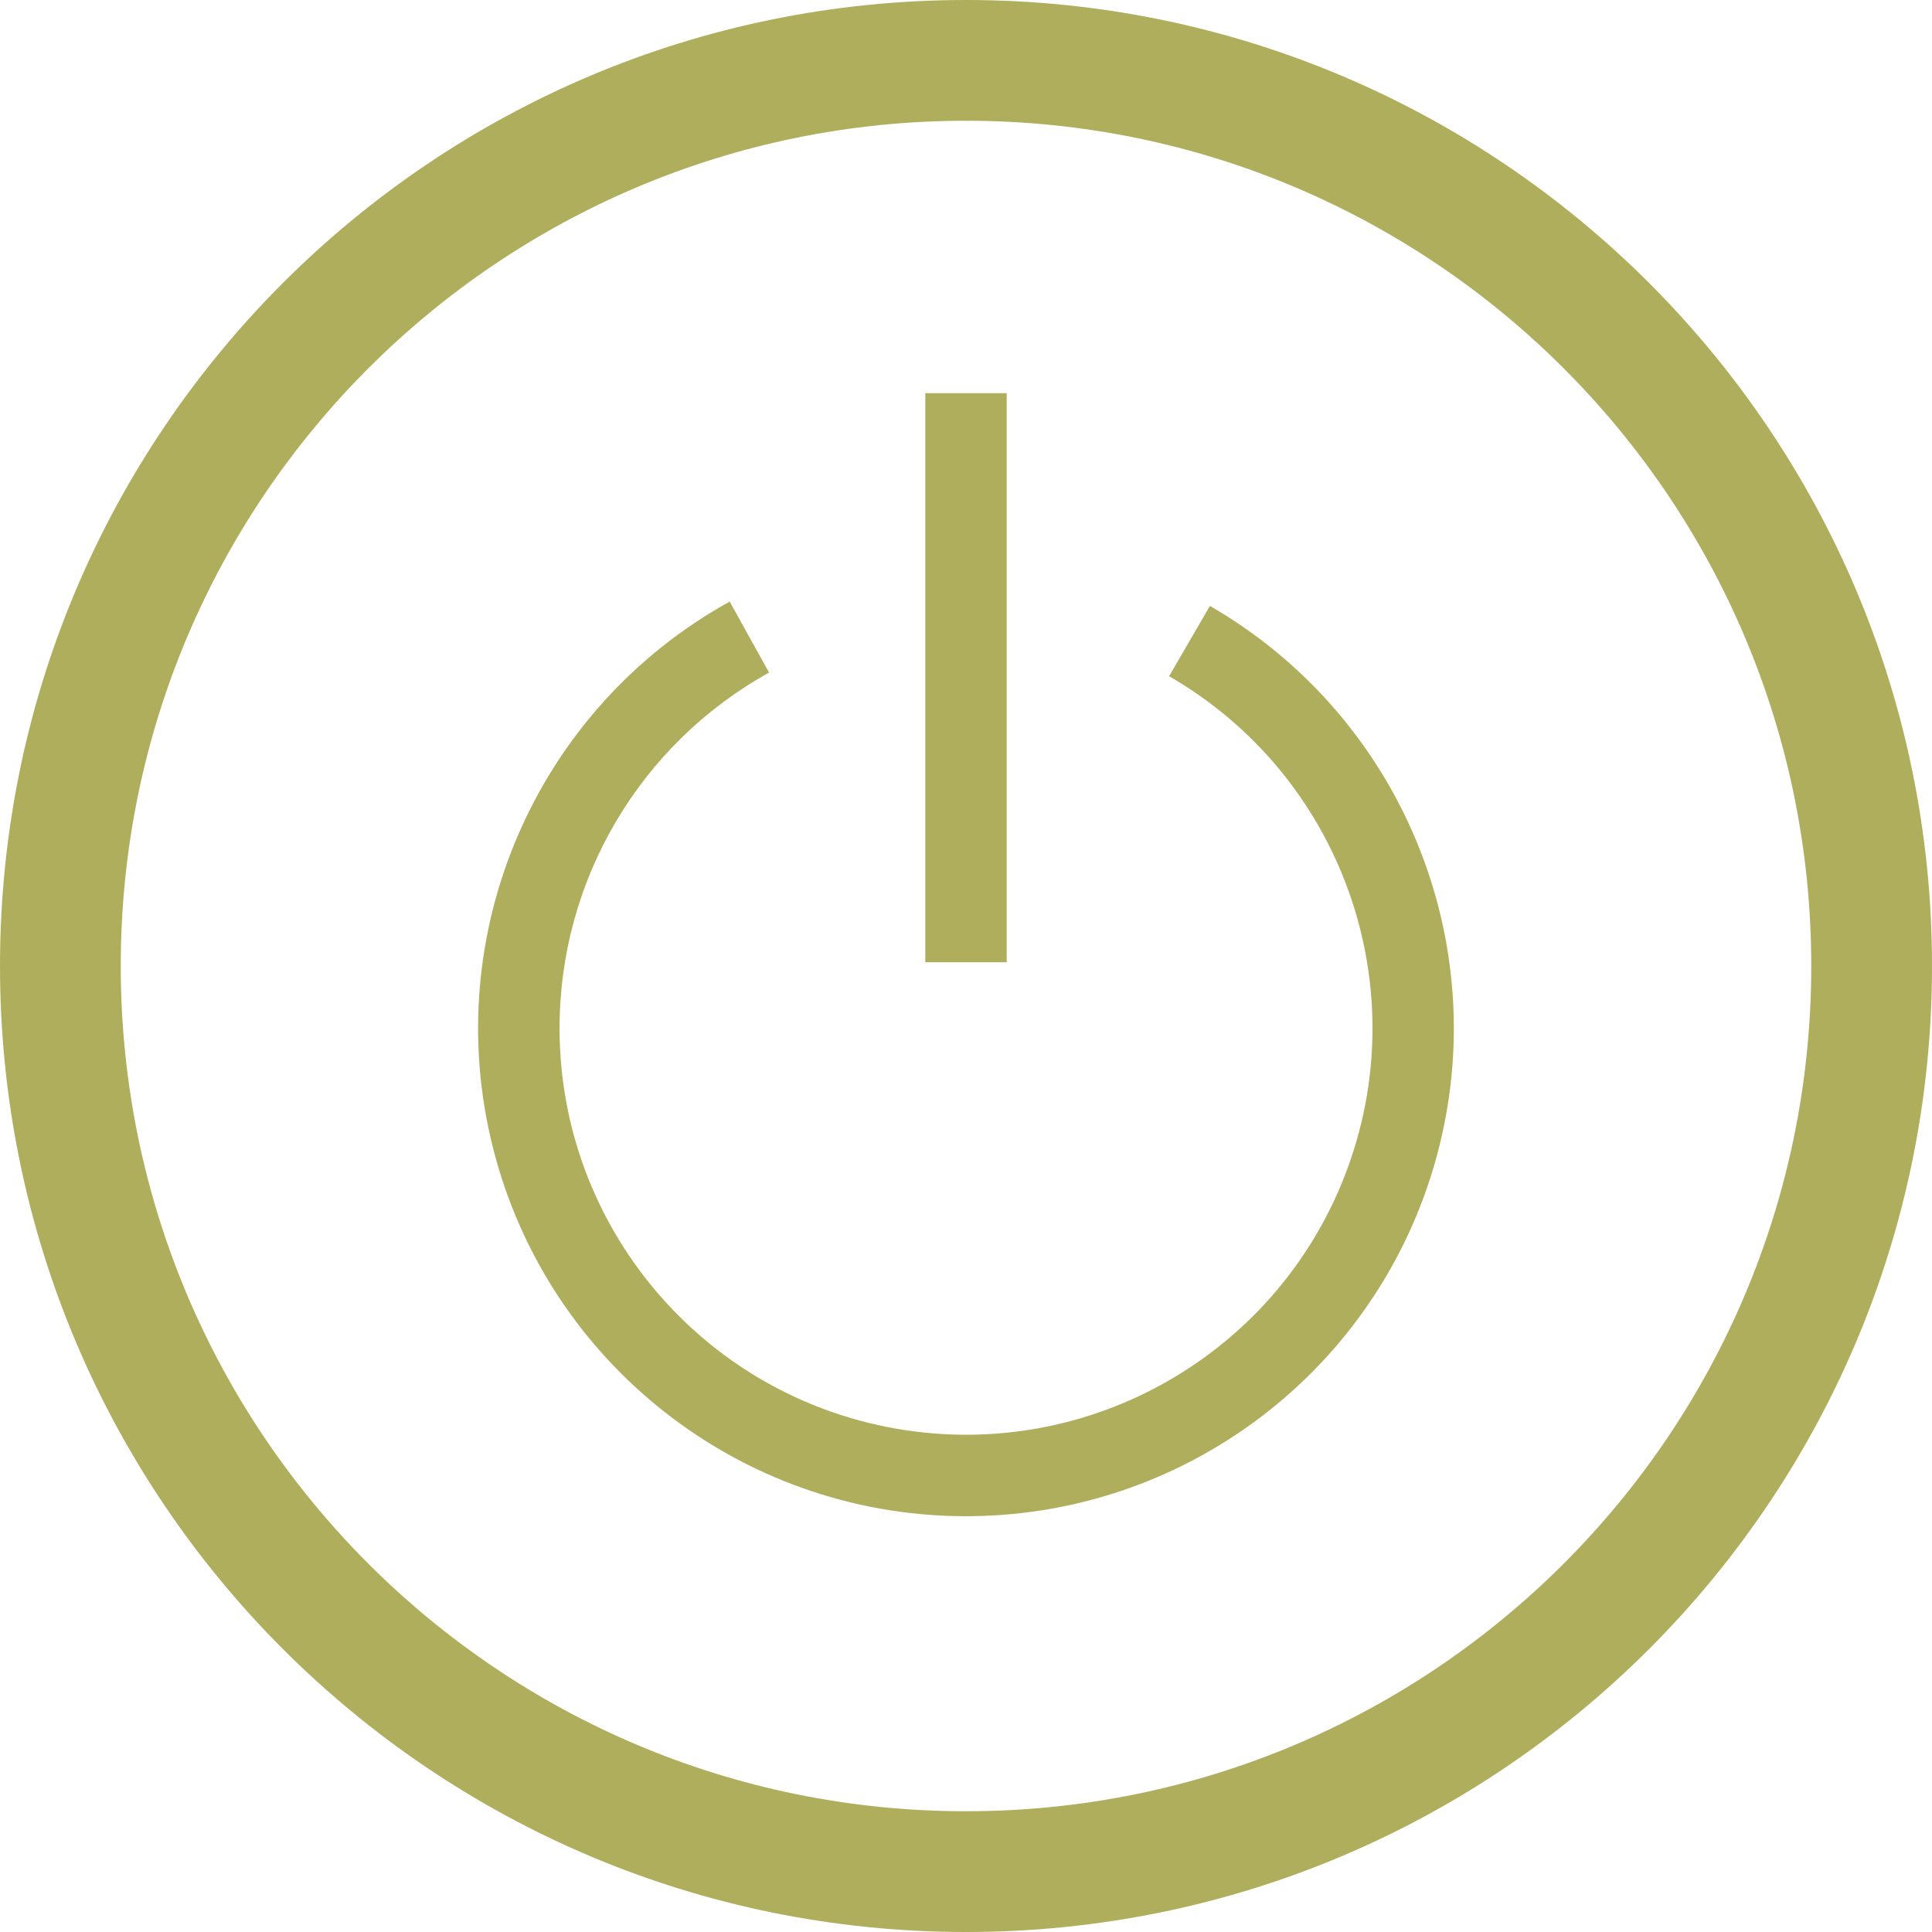
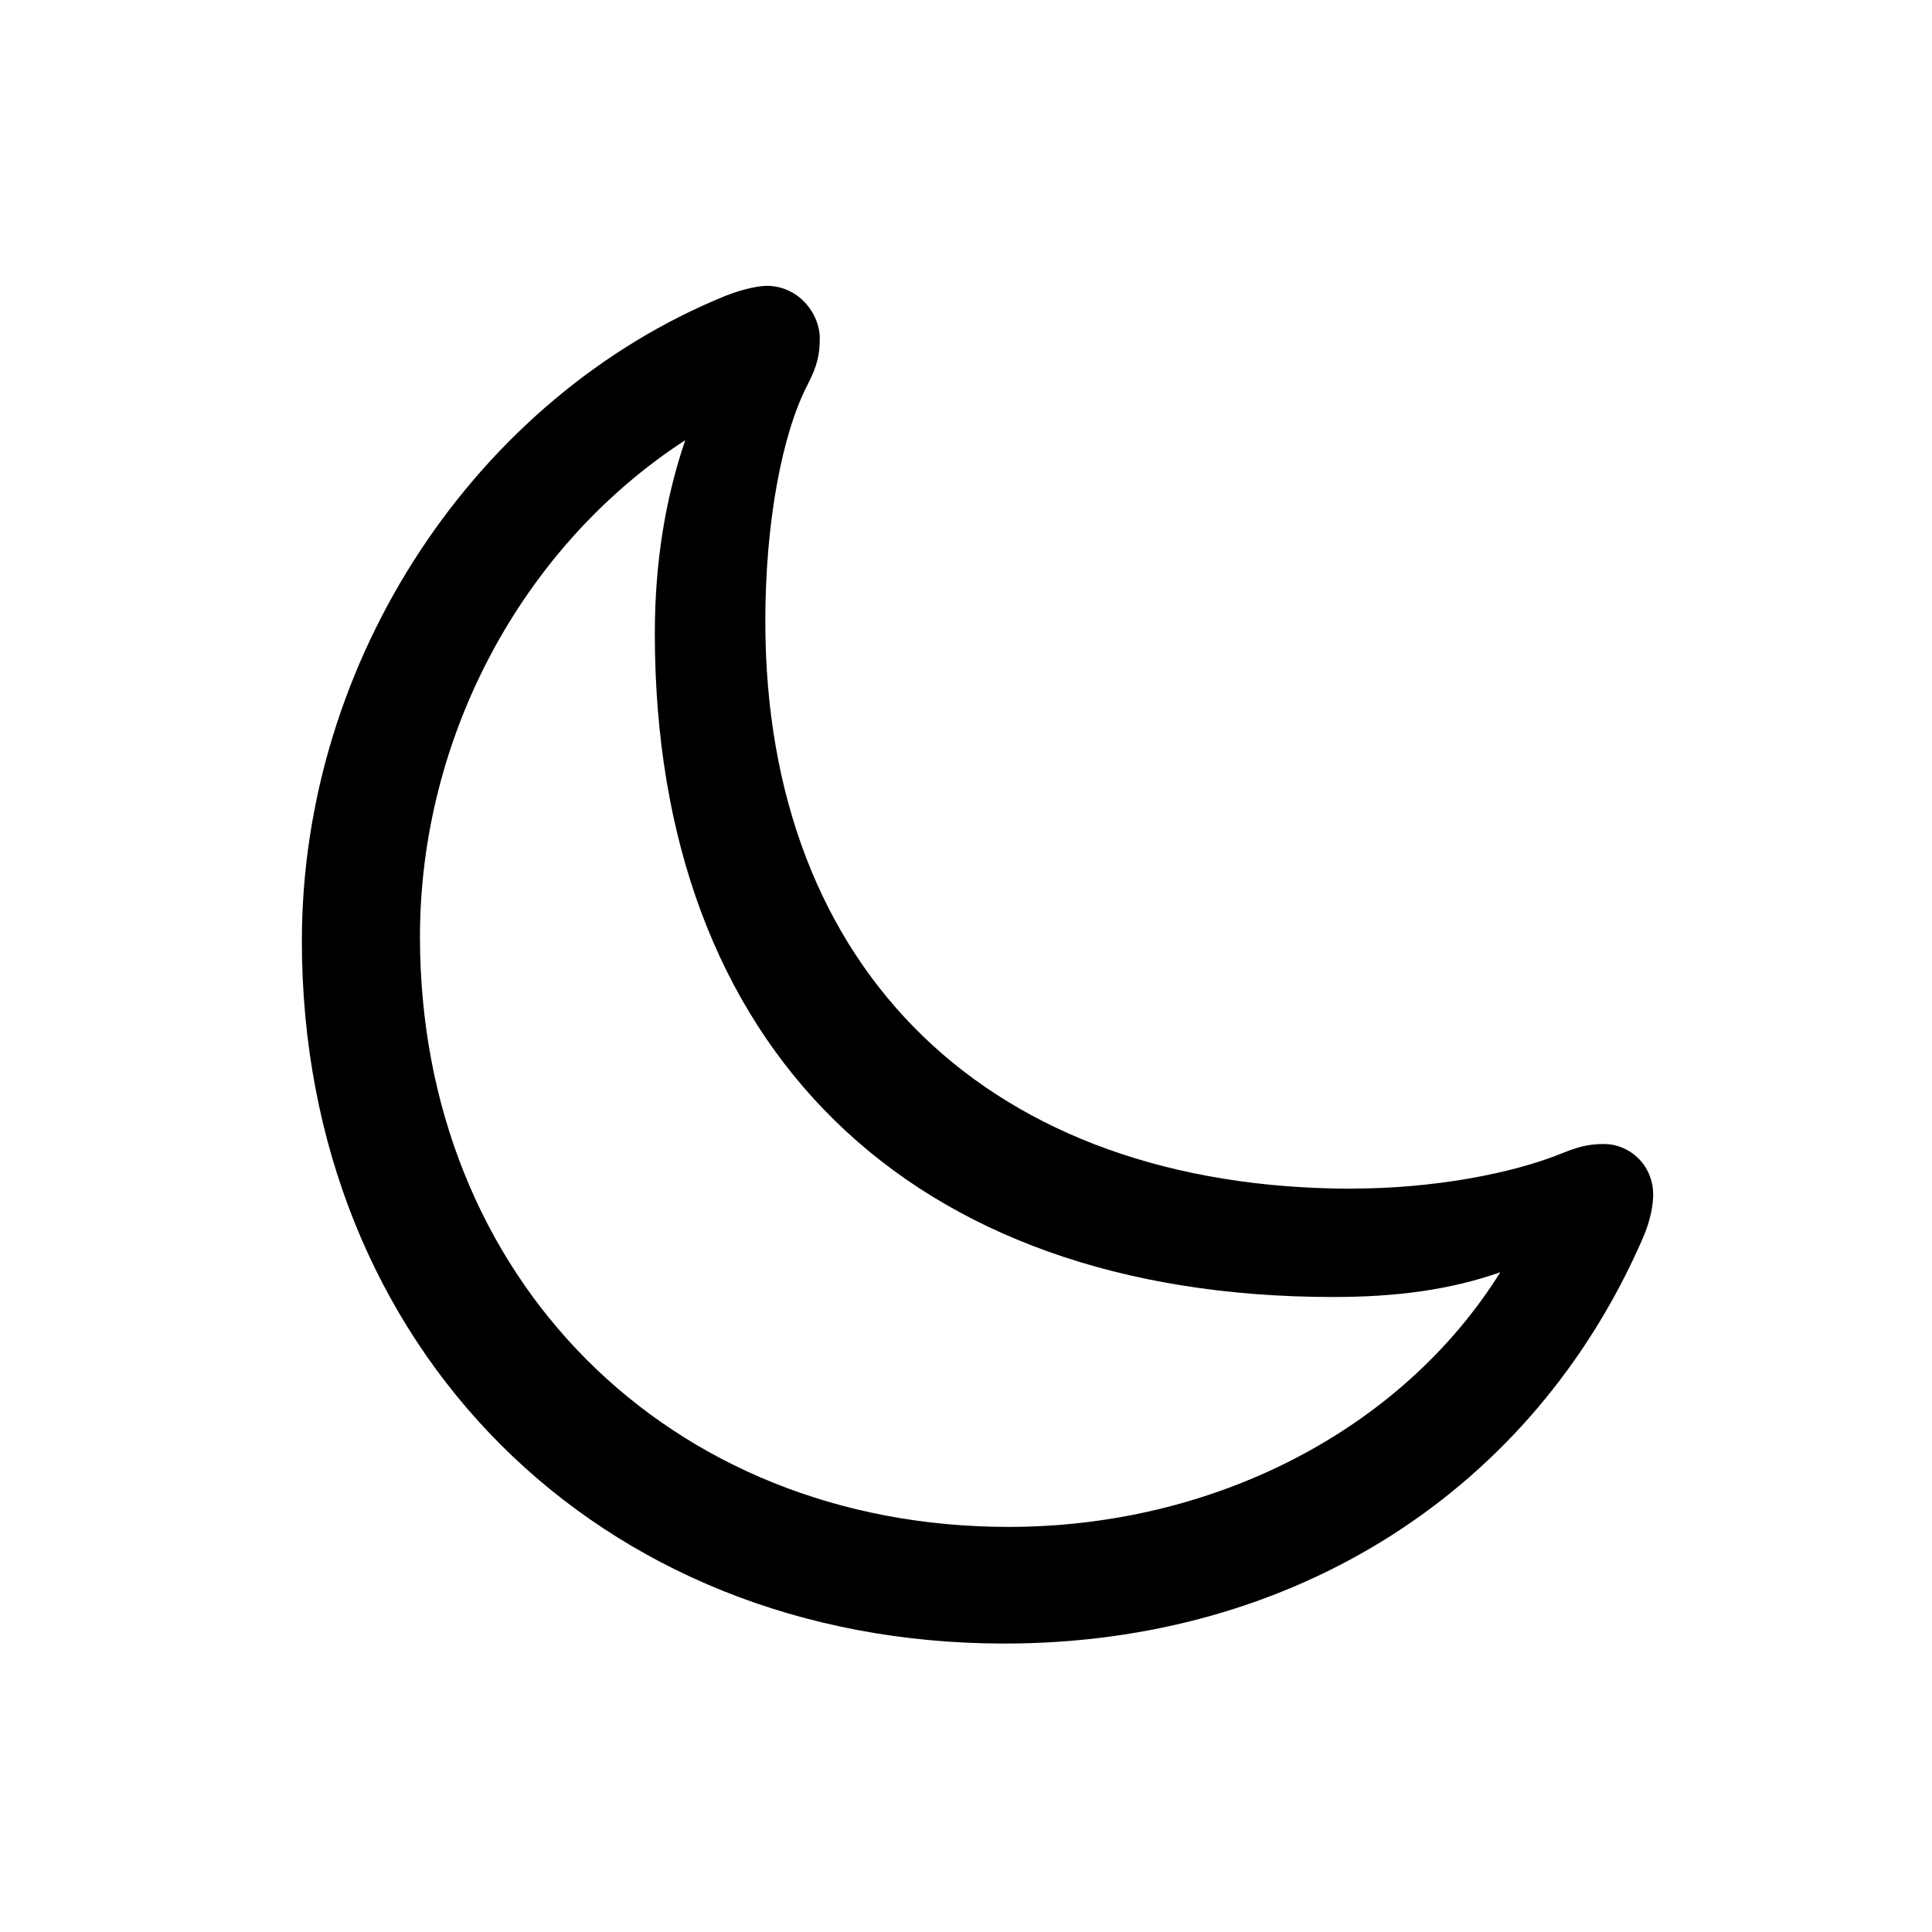
- <svg xmlns="http://www.w3.org/2000/svg" width="16" height="16" fill="#AEAE5C" class="bi bi-plus-circle" viewBox="0 0 16 16">
-   <path d="M8 15A7 7 0 1 1 8 1a7 7 0 0 1 0 14zm0 1A8 8 0 1 0 8 0a8 8 0 0 0 0 16z" />
-   <path d="M 7.663,3.256 V 7.969 H 8.337 V 3.256 Z" />
-   <path d="M 4.634,8.516 A 3.366,3.366 0 0 1 6.369,5.57 L 6.043,4.982 a 4.04,4.04 0 1 0 3.977,0.036 L 9.682,5.6 A 3.366,3.366 0 1 1 4.634,8.516 Z" />
+ <svg xmlns="http://www.w3.org/2000/svg" height="16" viewBox="0 0 16 16" width="16">
+   <path d="m8.701 7.477c-3 0-4.863-1.799-4.863-4.699 0-.826.141-1.553.346-1.951.088-.17.105-.264.105-.393 0-.205-.176-.434-.439-.434-.053 0-.176.018-.34.082-2.063.838-3.51 3.006-3.51 5.344 0 3.363 2.449 5.818 5.818 5.818 2.408 0 4.377-1.271 5.285-3.352.07-.158.088-.293.088-.363 0-.258-.205-.422-.404-.422-.105 0-.188.012-.334.07-.439.182-1.107.299-1.752.299zm-7.723-2.086c0-1.646.838-3.229 2.197-4.113-.164.48-.252 1.014-.252 1.6 0 3.439 2.109 5.496 5.619 5.496.521 0 .967-.059 1.383-.205-.82 1.312-2.379 2.109-4.072 2.109-2.818 0-4.875-2.063-4.875-4.887z" fill="#000000" transform="translate(2.5 2.3672)" />
</svg>
